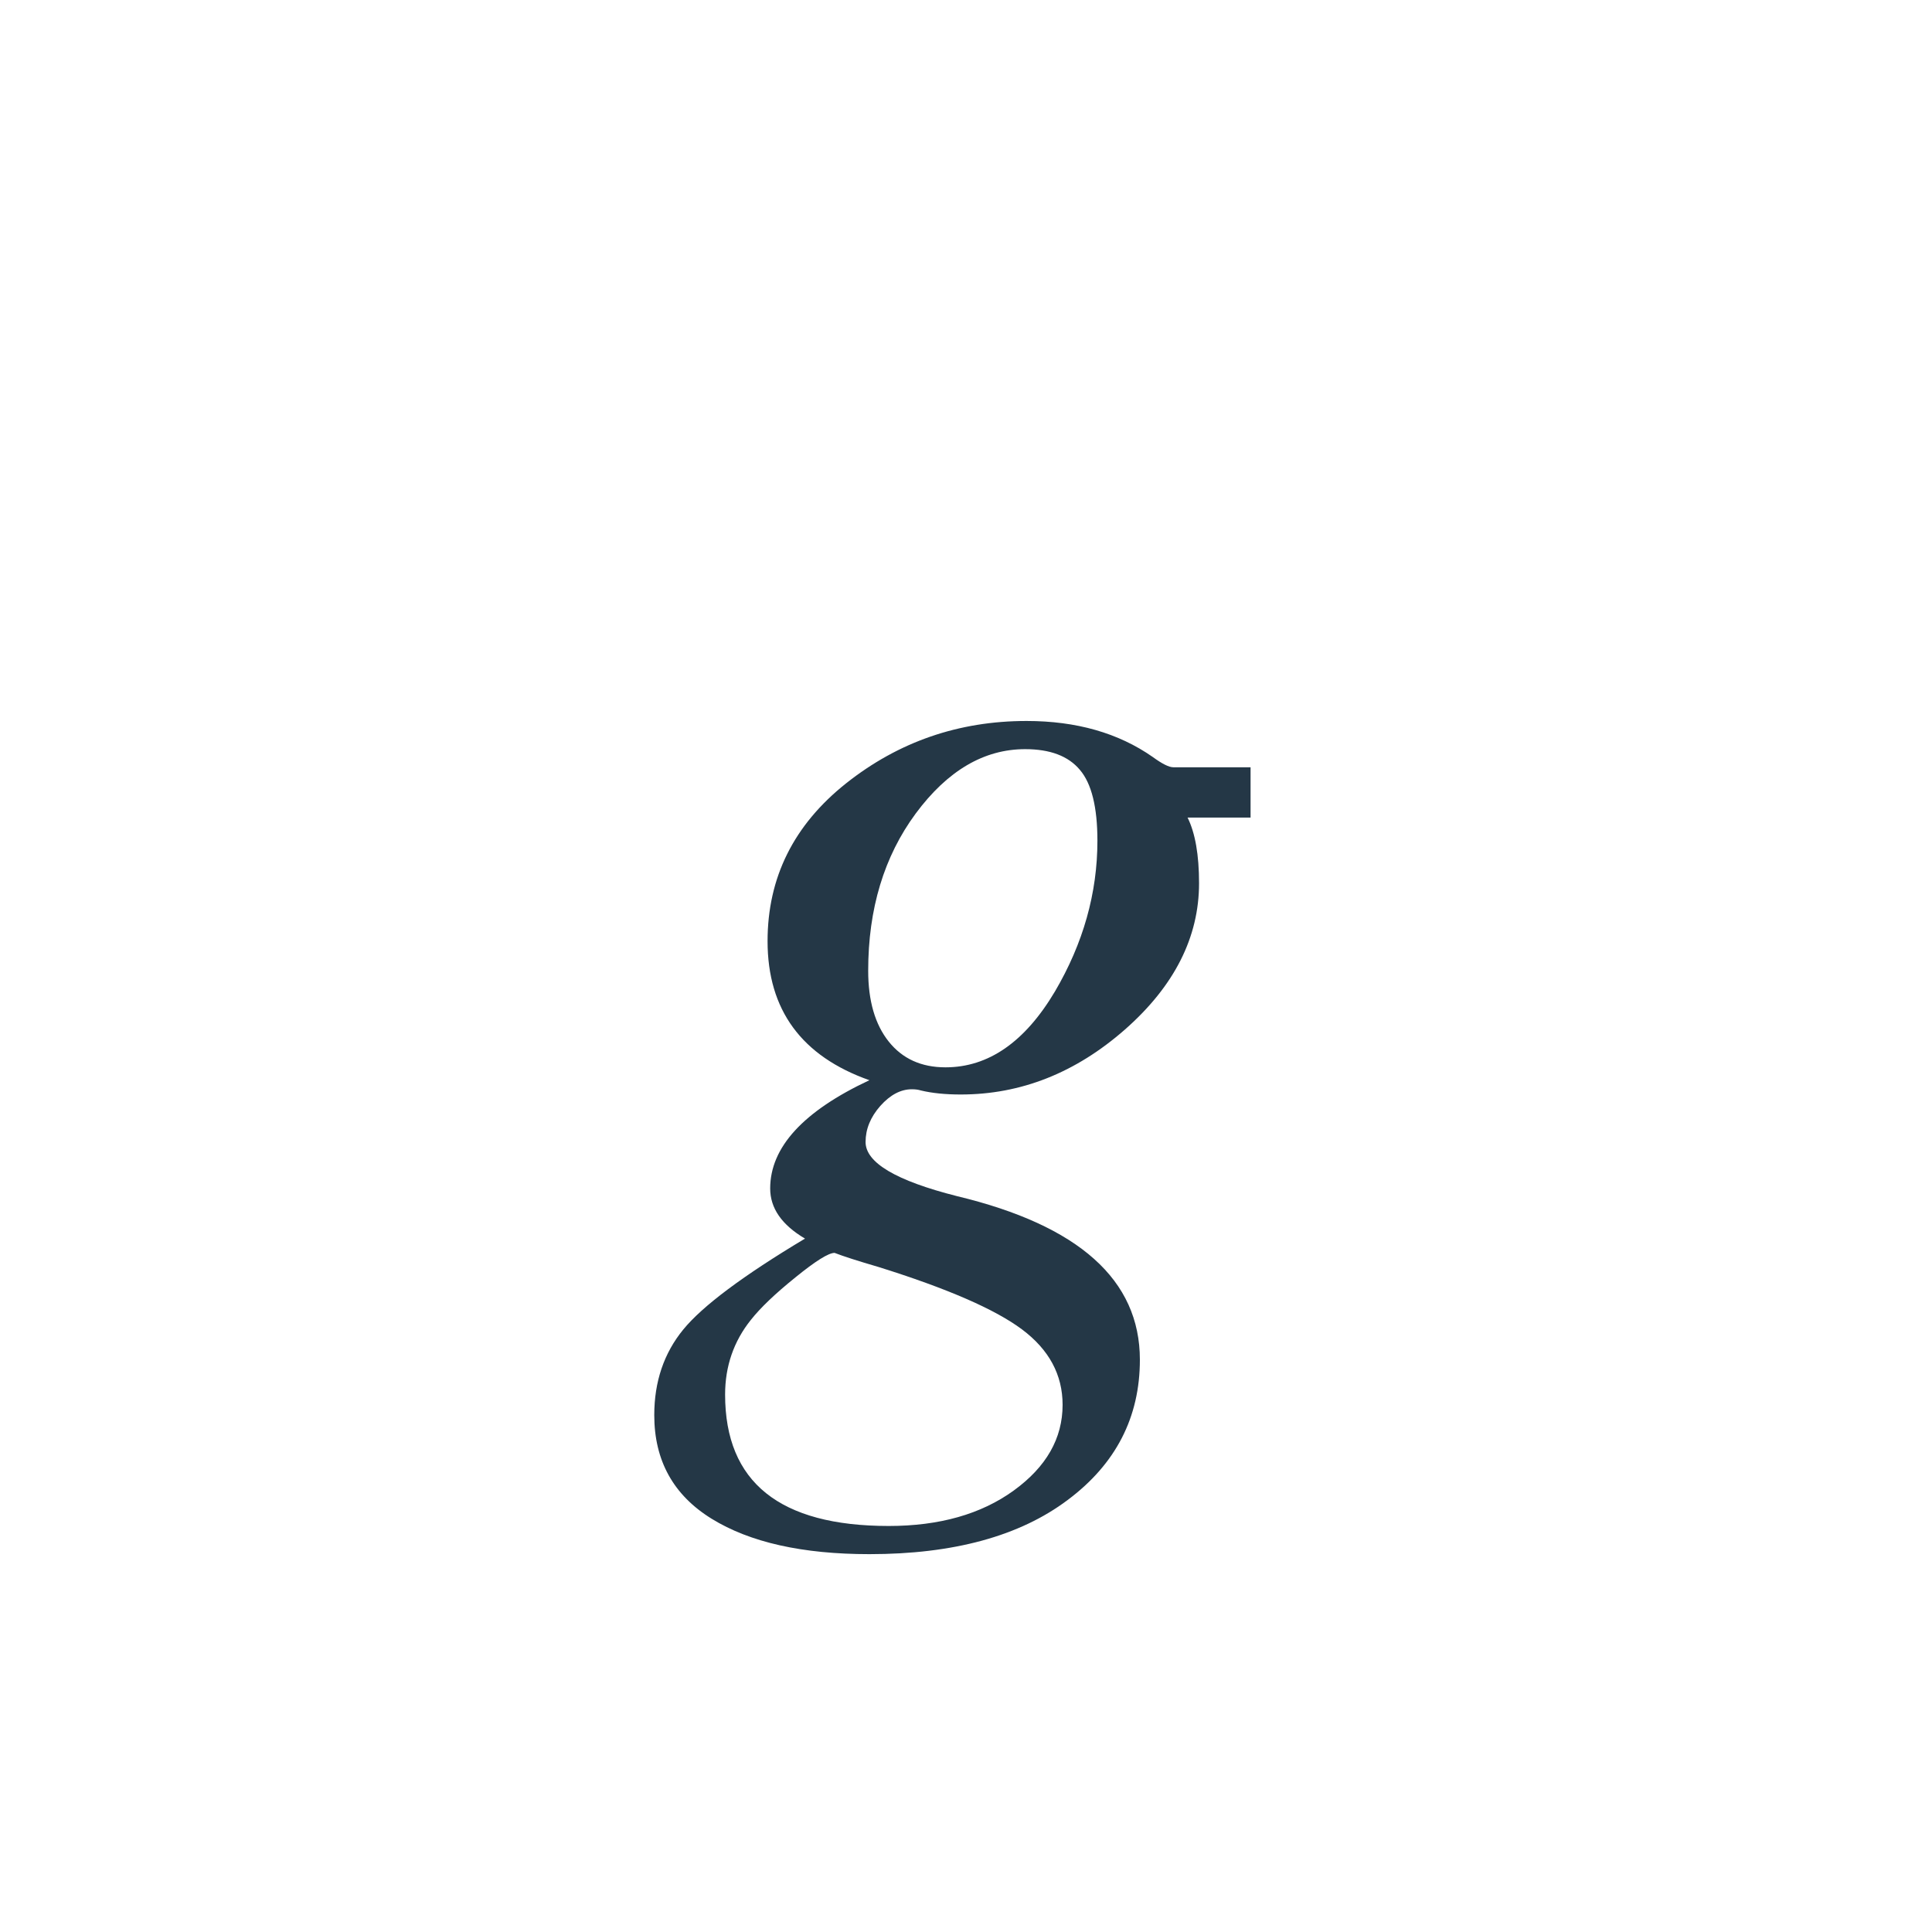
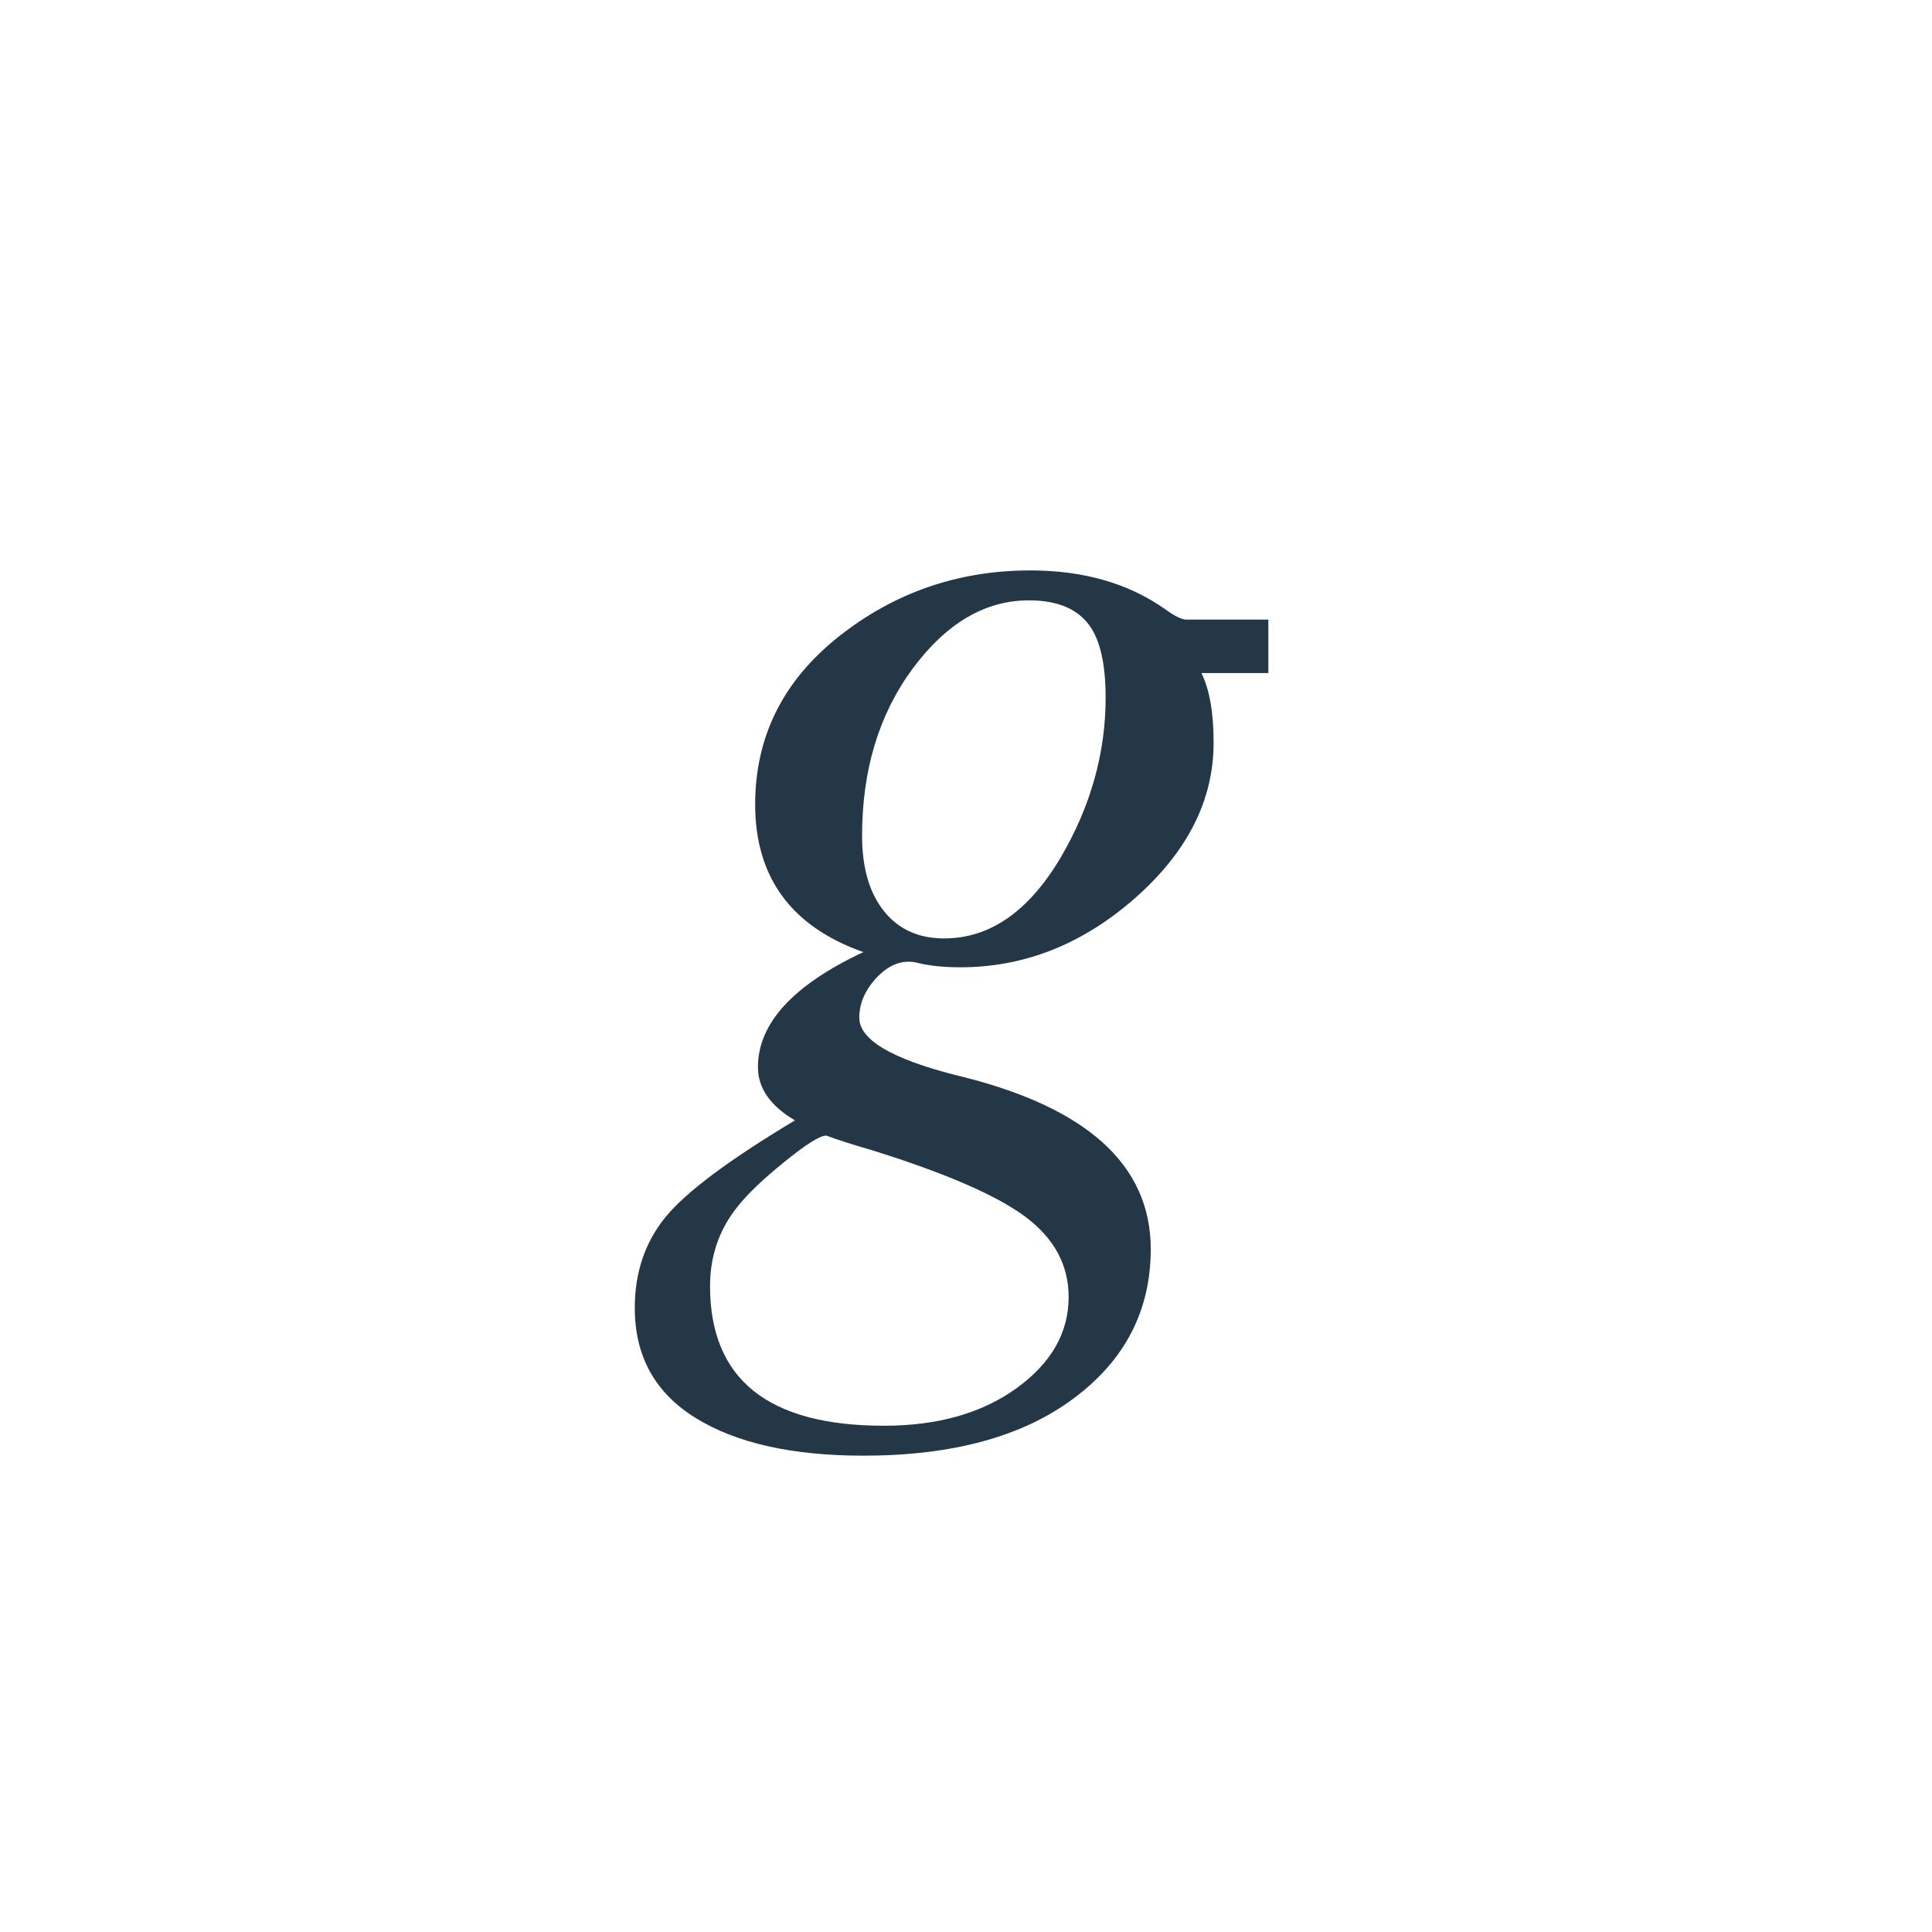
<svg xmlns="http://www.w3.org/2000/svg" xmlns:xlink="http://www.w3.org/1999/xlink" width="48pt" height="48pt" viewBox="0 0 48 48" version="1.1">
  <defs>
    <style type="text/css">*{stroke-linejoin: round; stroke-linecap: butt}</style>
  </defs>
  <g id="figure_1">
    <g id="patch_1">
-       <path d="M 0 48  L 48 48  L 48 0  L 0 0  L 0 48  z " style="fill: none" />
+       <path d="M 0 48 L 48 48 L 48 0 L 0 0 L 0 48 z " style="fill: none" />
    </g>
    <g id="axes_1">
      <g id="text_1">
-         <g style="fill: #243746" transform="translate(16 32.3125) scale(0.32 -0.32)">
+         <g style="fill: #243746" transform="translate(15.5 29.47203) scale(0.34 -0.34)">
          <defs>
-             <path id="STIXGeneral-Italic-4a" d="M 3014 2342  L 2701 2342  Q 2758 2227 2758 2016  Q 2758 1613 2390 1289  Q 2022 966 1574 966  Q 1459 966 1376 986  Q 1357 992 1331 992  Q 1248 992 1174 909  Q 1101 826 1101 730  Q 1101 576 1555 461  Q 2464 243 2464 -352  Q 2464 -781 2105 -1049  Q 1747 -1318 1120 -1318  Q 621 -1318 336 -1142  Q 51 -966 51 -627  Q 51 -378 195 -202  Q 339 -26 800 250  Q 627 352 627 499  Q 627 806 1120 1037  Q 614 1216 614 1728  Q 614 2202 1004 2512  Q 1395 2822 1901 2822  Q 2272 2822 2528 2643  Q 2598 2592 2630 2592  L 3014 2592  L 3014 2342  z M 2253 2227  Q 2253 2477 2166 2579  Q 2080 2682 1894 2682  Q 1587 2682 1350 2362  Q 1114 2042 1114 1581  Q 1114 1357 1216 1229  Q 1318 1101 1498 1101  Q 1818 1101 2042 1478  Q 2253 1837 2253 2227  z M 2080 -576  Q 2080 -352 1878 -201  Q 1677 -51 1165 109  Q 1011 154 947 179  Q 902 179 752 57  Q 602 -64 531 -154  Q 403 -314 403 -525  Q 403 -1178 1216 -1178  Q 1594 -1178 1837 -1002  Q 2080 -826 2080 -576  z " transform="scale(0.015625)" />
+             <path id="STIXGeneral-Italic-4a" d="M 3014 2342 L 2701 2342 Q 2758 2227 2758 2016 Q 2758 1613 2390 1289 Q 2022 966 1574 966 Q 1459 966 1376 986 Q 1357 992 1331 992 Q 1248 992 1174 909 Q 1101 826 1101 730 Q 1101 576 1555 461 Q 2464 243 2464 -352 Q 2464 -781 2105 -1049 Q 1747 -1318 1120 -1318 Q 621 -1318 336 -1142 Q 51 -966 51 -627 Q 51 -378 195 -202 Q 339 -26 800 250 Q 627 352 627 499 Q 627 806 1120 1037 Q 614 1216 614 1728 Q 614 2202 1004 2512 Q 1395 2822 1901 2822 Q 2272 2822 2528 2643 Q 2598 2592 2630 2592 L 3014 2592 L 3014 2342 z M 2253 2227 Q 2253 2477 2166 2579 Q 2080 2682 1894 2682 Q 1587 2682 1350 2362 Q 1114 2042 1114 1581 Q 1114 1357 1216 1229 Q 1318 1101 1498 1101 Q 1818 1101 2042 1478 Q 2253 1837 2253 2227 z M 2080 -576 Q 2080 -352 1878 -201 Q 1677 -51 1165 109 Q 1011 154 947 179 Q 902 179 752 57 Q 602 -64 531 -154 Q 403 -314 403 -525 Q 403 -1178 1216 -1178 Q 1594 -1178 1837 -1002 Q 2080 -826 2080 -576 z " transform="scale(0.015625)" />
          </defs>
          <use xlink:href="#STIXGeneral-Italic-4a" transform="translate(0 0.90625)" />
        </g>
      </g>
    </g>
  </g>
</svg>
